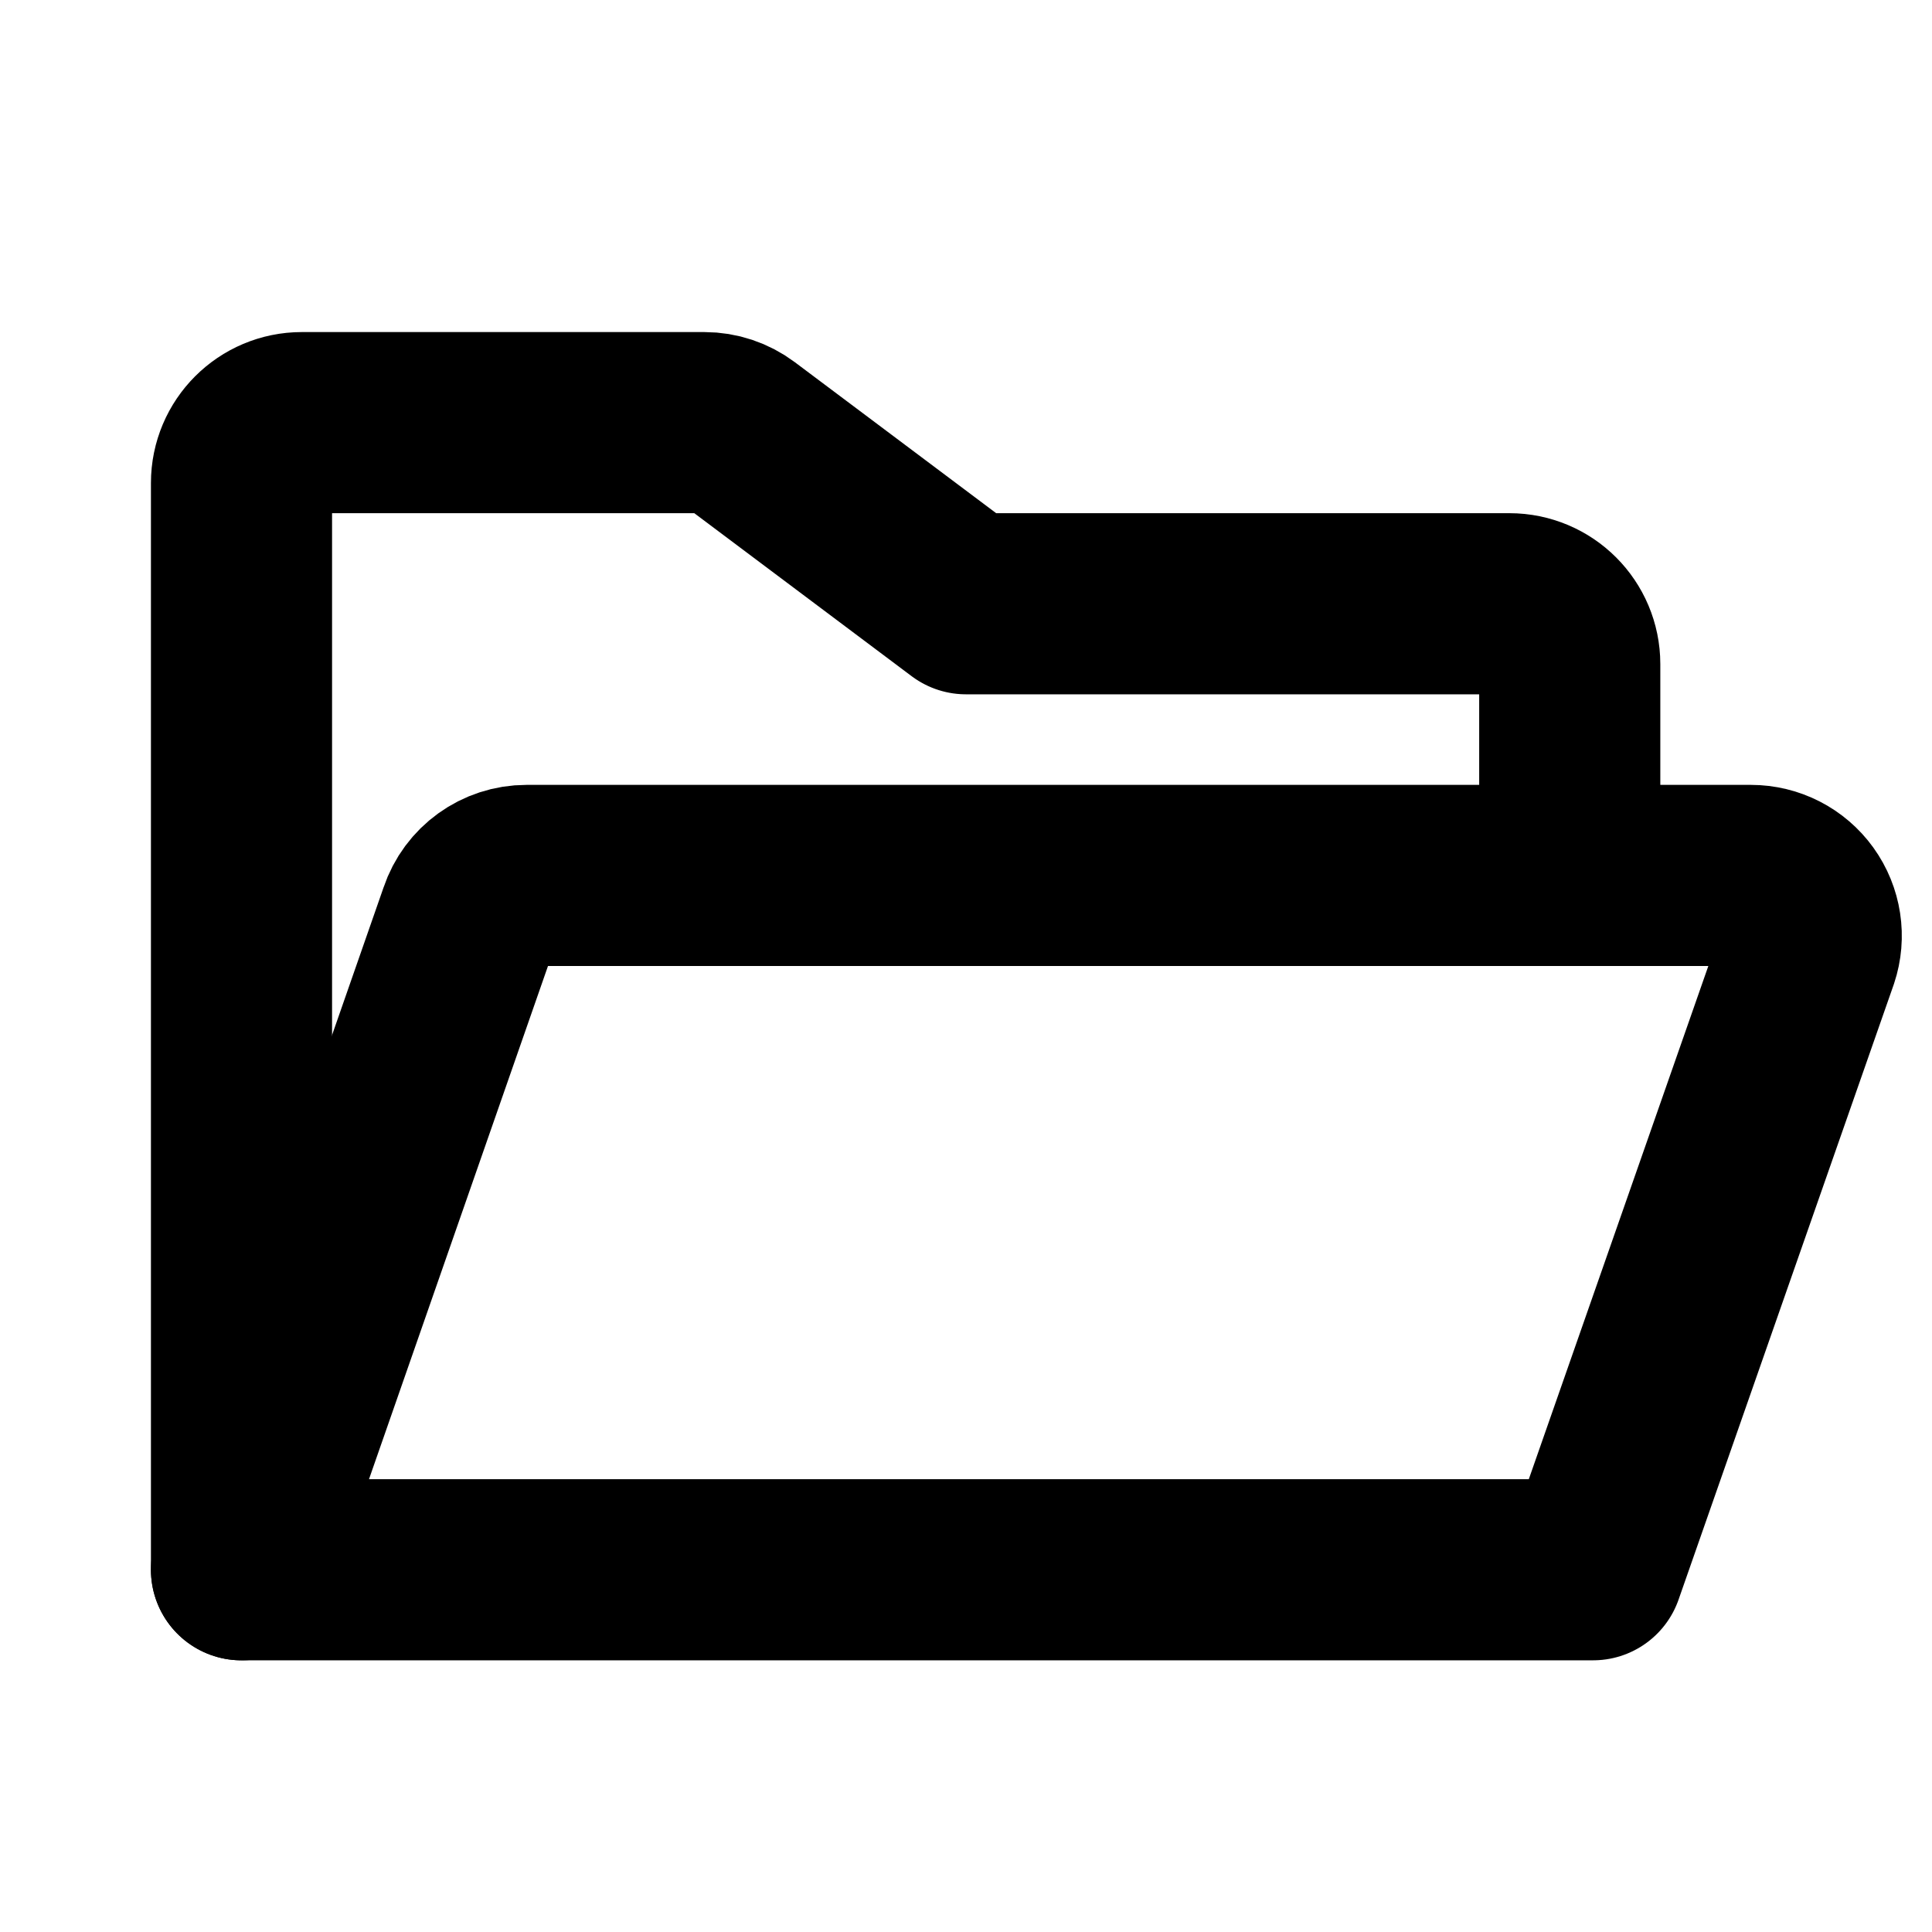
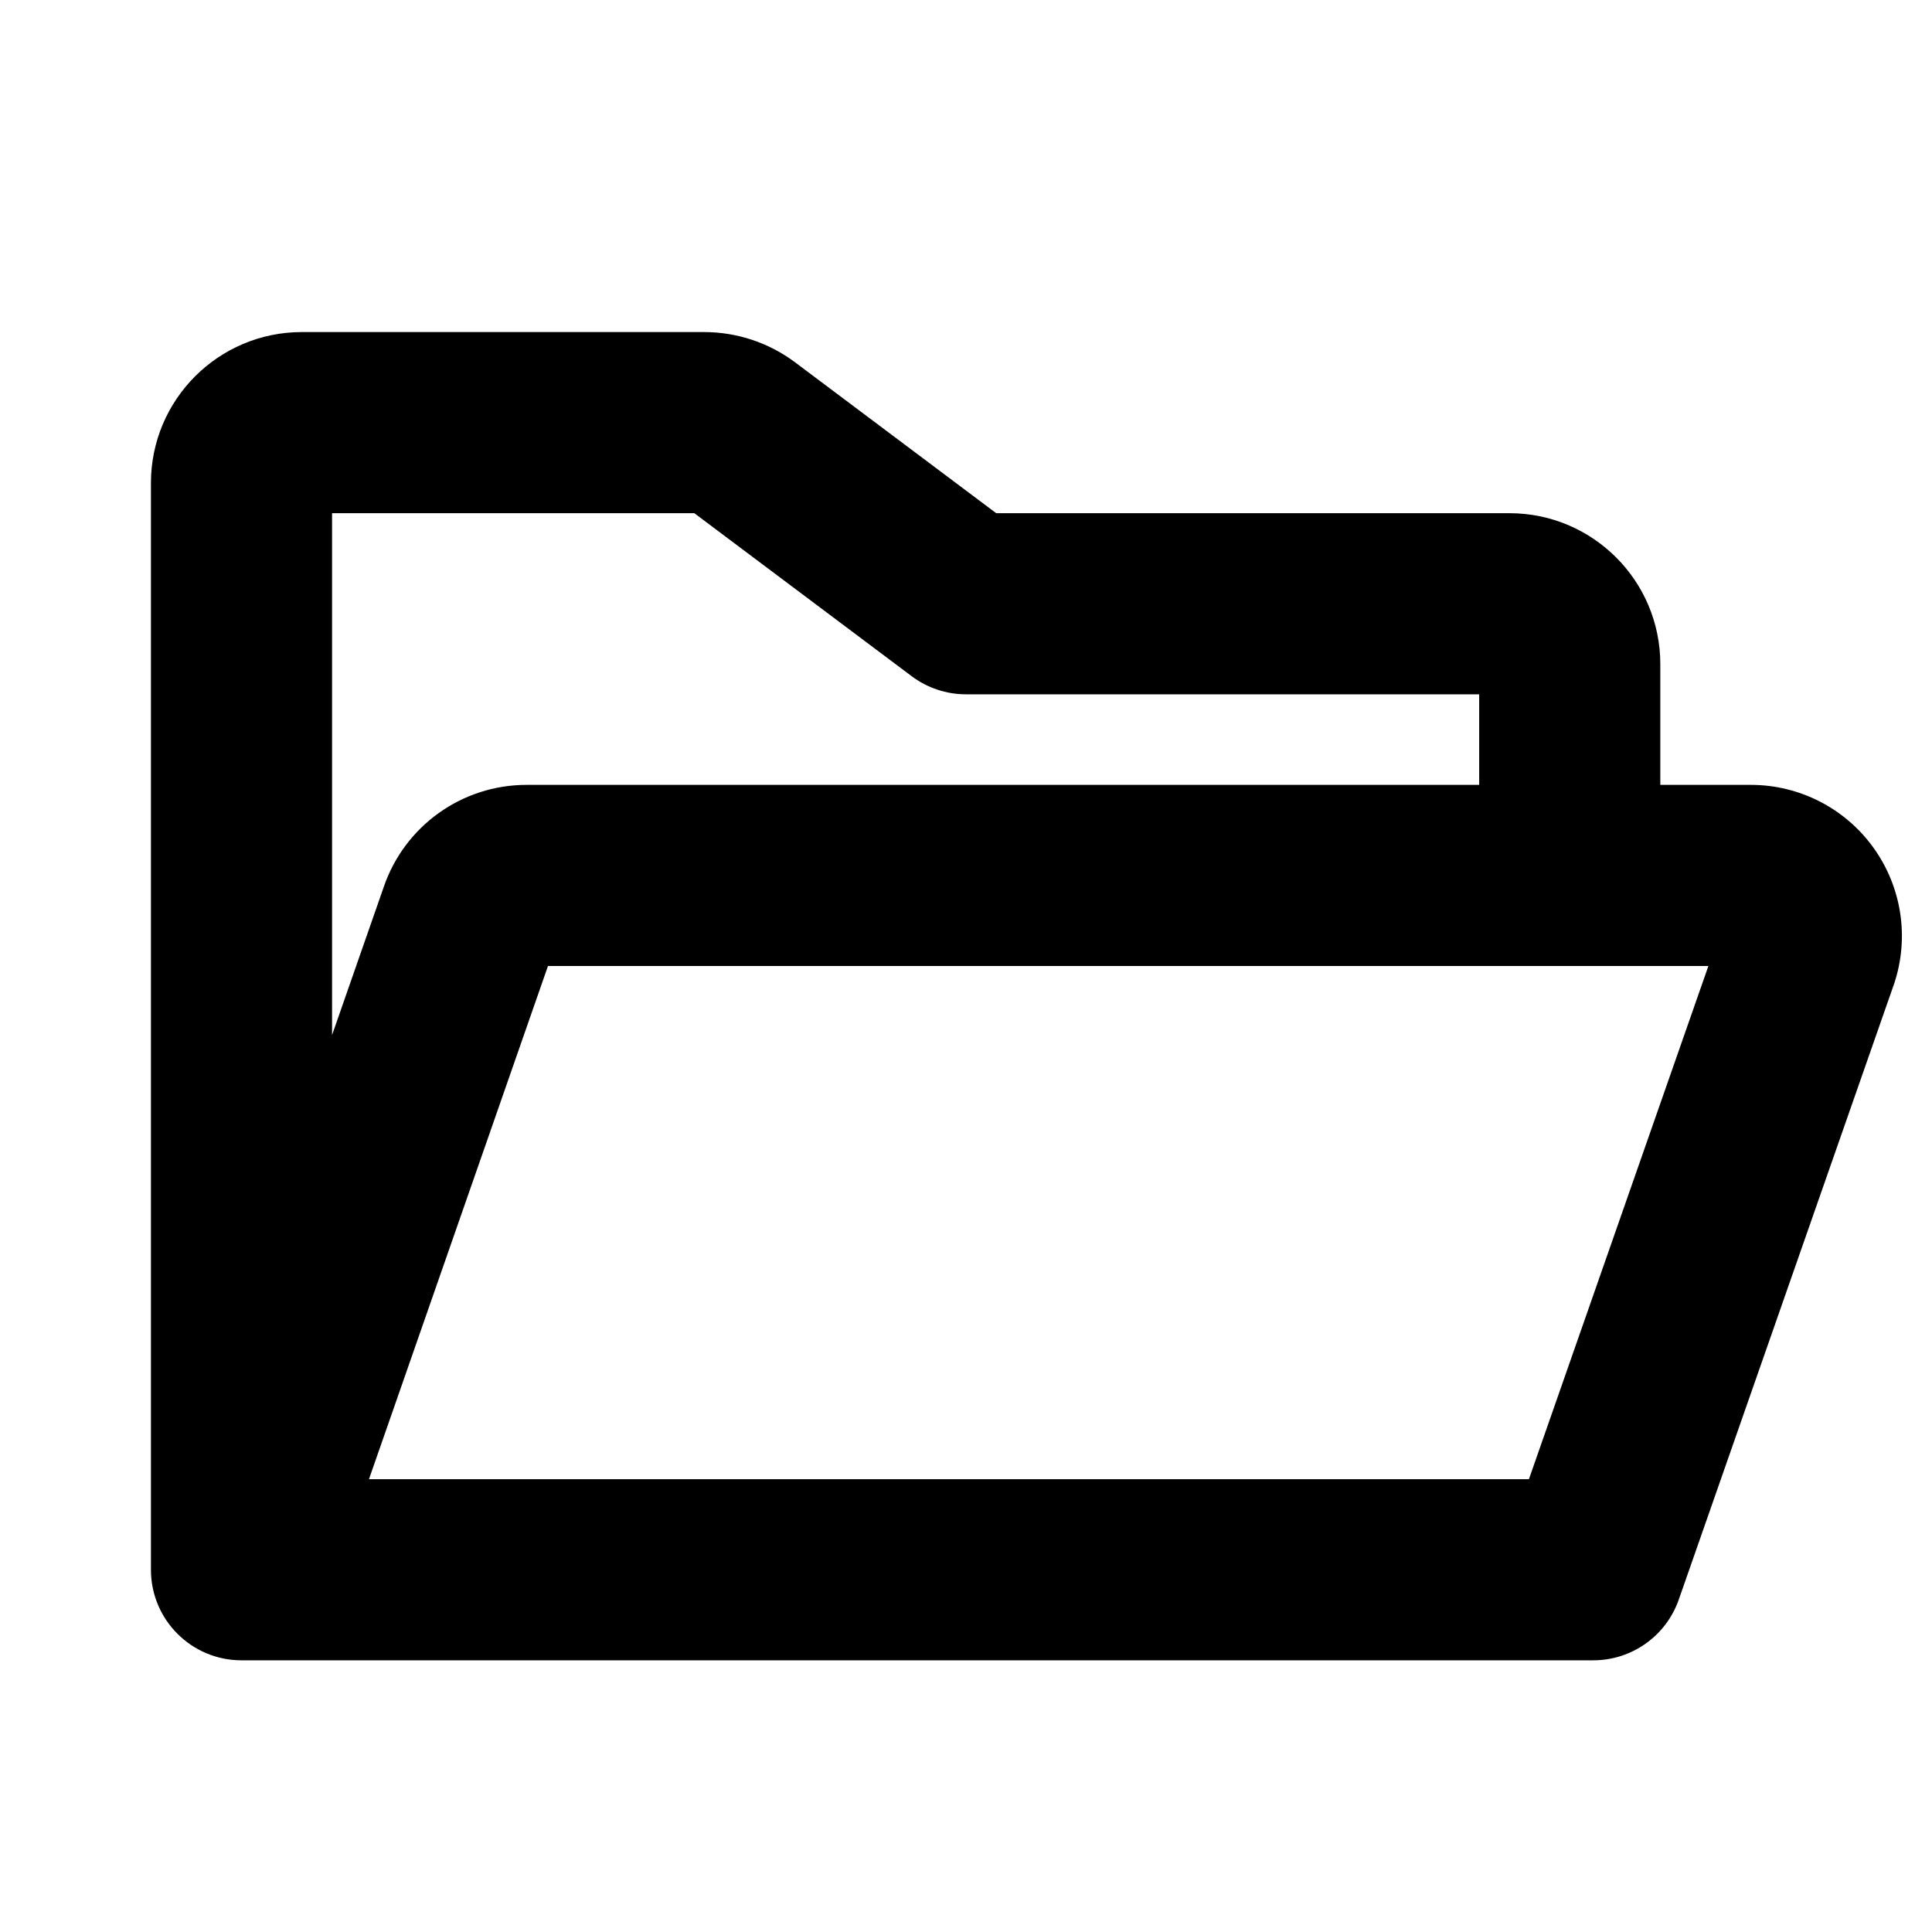
- <svg xmlns="http://www.w3.org/2000/svg" viewBox="0 0 256 256">
-   <rect width="256" height="256" fill="none" />
-   <path d="M32,208V64a8,8,0,0,1,8-8H93.33a8,8,0,0,1,4.8,1.6L128,80h72a8,8,0,0,1,8,8v28" fill="none" stroke="currentColor" stroke-linecap="round" stroke-linejoin="round" stroke-width="24" />
-   <path d="M32,208l30.18-86.53A8,8,0,0,1,69.77,116H232a8,8,0,0,1,7.59,10.53L211.09,208Z" fill="none" stroke="currentColor" stroke-linecap="round" stroke-linejoin="round" stroke-width="24" />
+ <svg xmlns="http://www.w3.org/2000/svg" width="32" height="32" fill="#000000" viewBox="0 0 256 256">
+   <path d="M248.23,112.31A20,20,0,0,0,232,104H220V88a20,20,0,0,0-20-20H132L105.34,48a20.12,20.12,0,0,0-12-4H40A20,20,0,0,0,20,64V208a12,12,0,0,0,12,12H211.1a12,12,0,0,0,11.33-8l28.49-81.47.06-.17A20,20,0,0,0,248.23,112.31ZM92,68l28.8,21.6A12,12,0,0,0,128,92h68v12H69.77a20,20,0,0,0-18.94,13.58L44,137.15V68ZM202.59,196H48.89l23.72-68H226.37Z" />
</svg>
